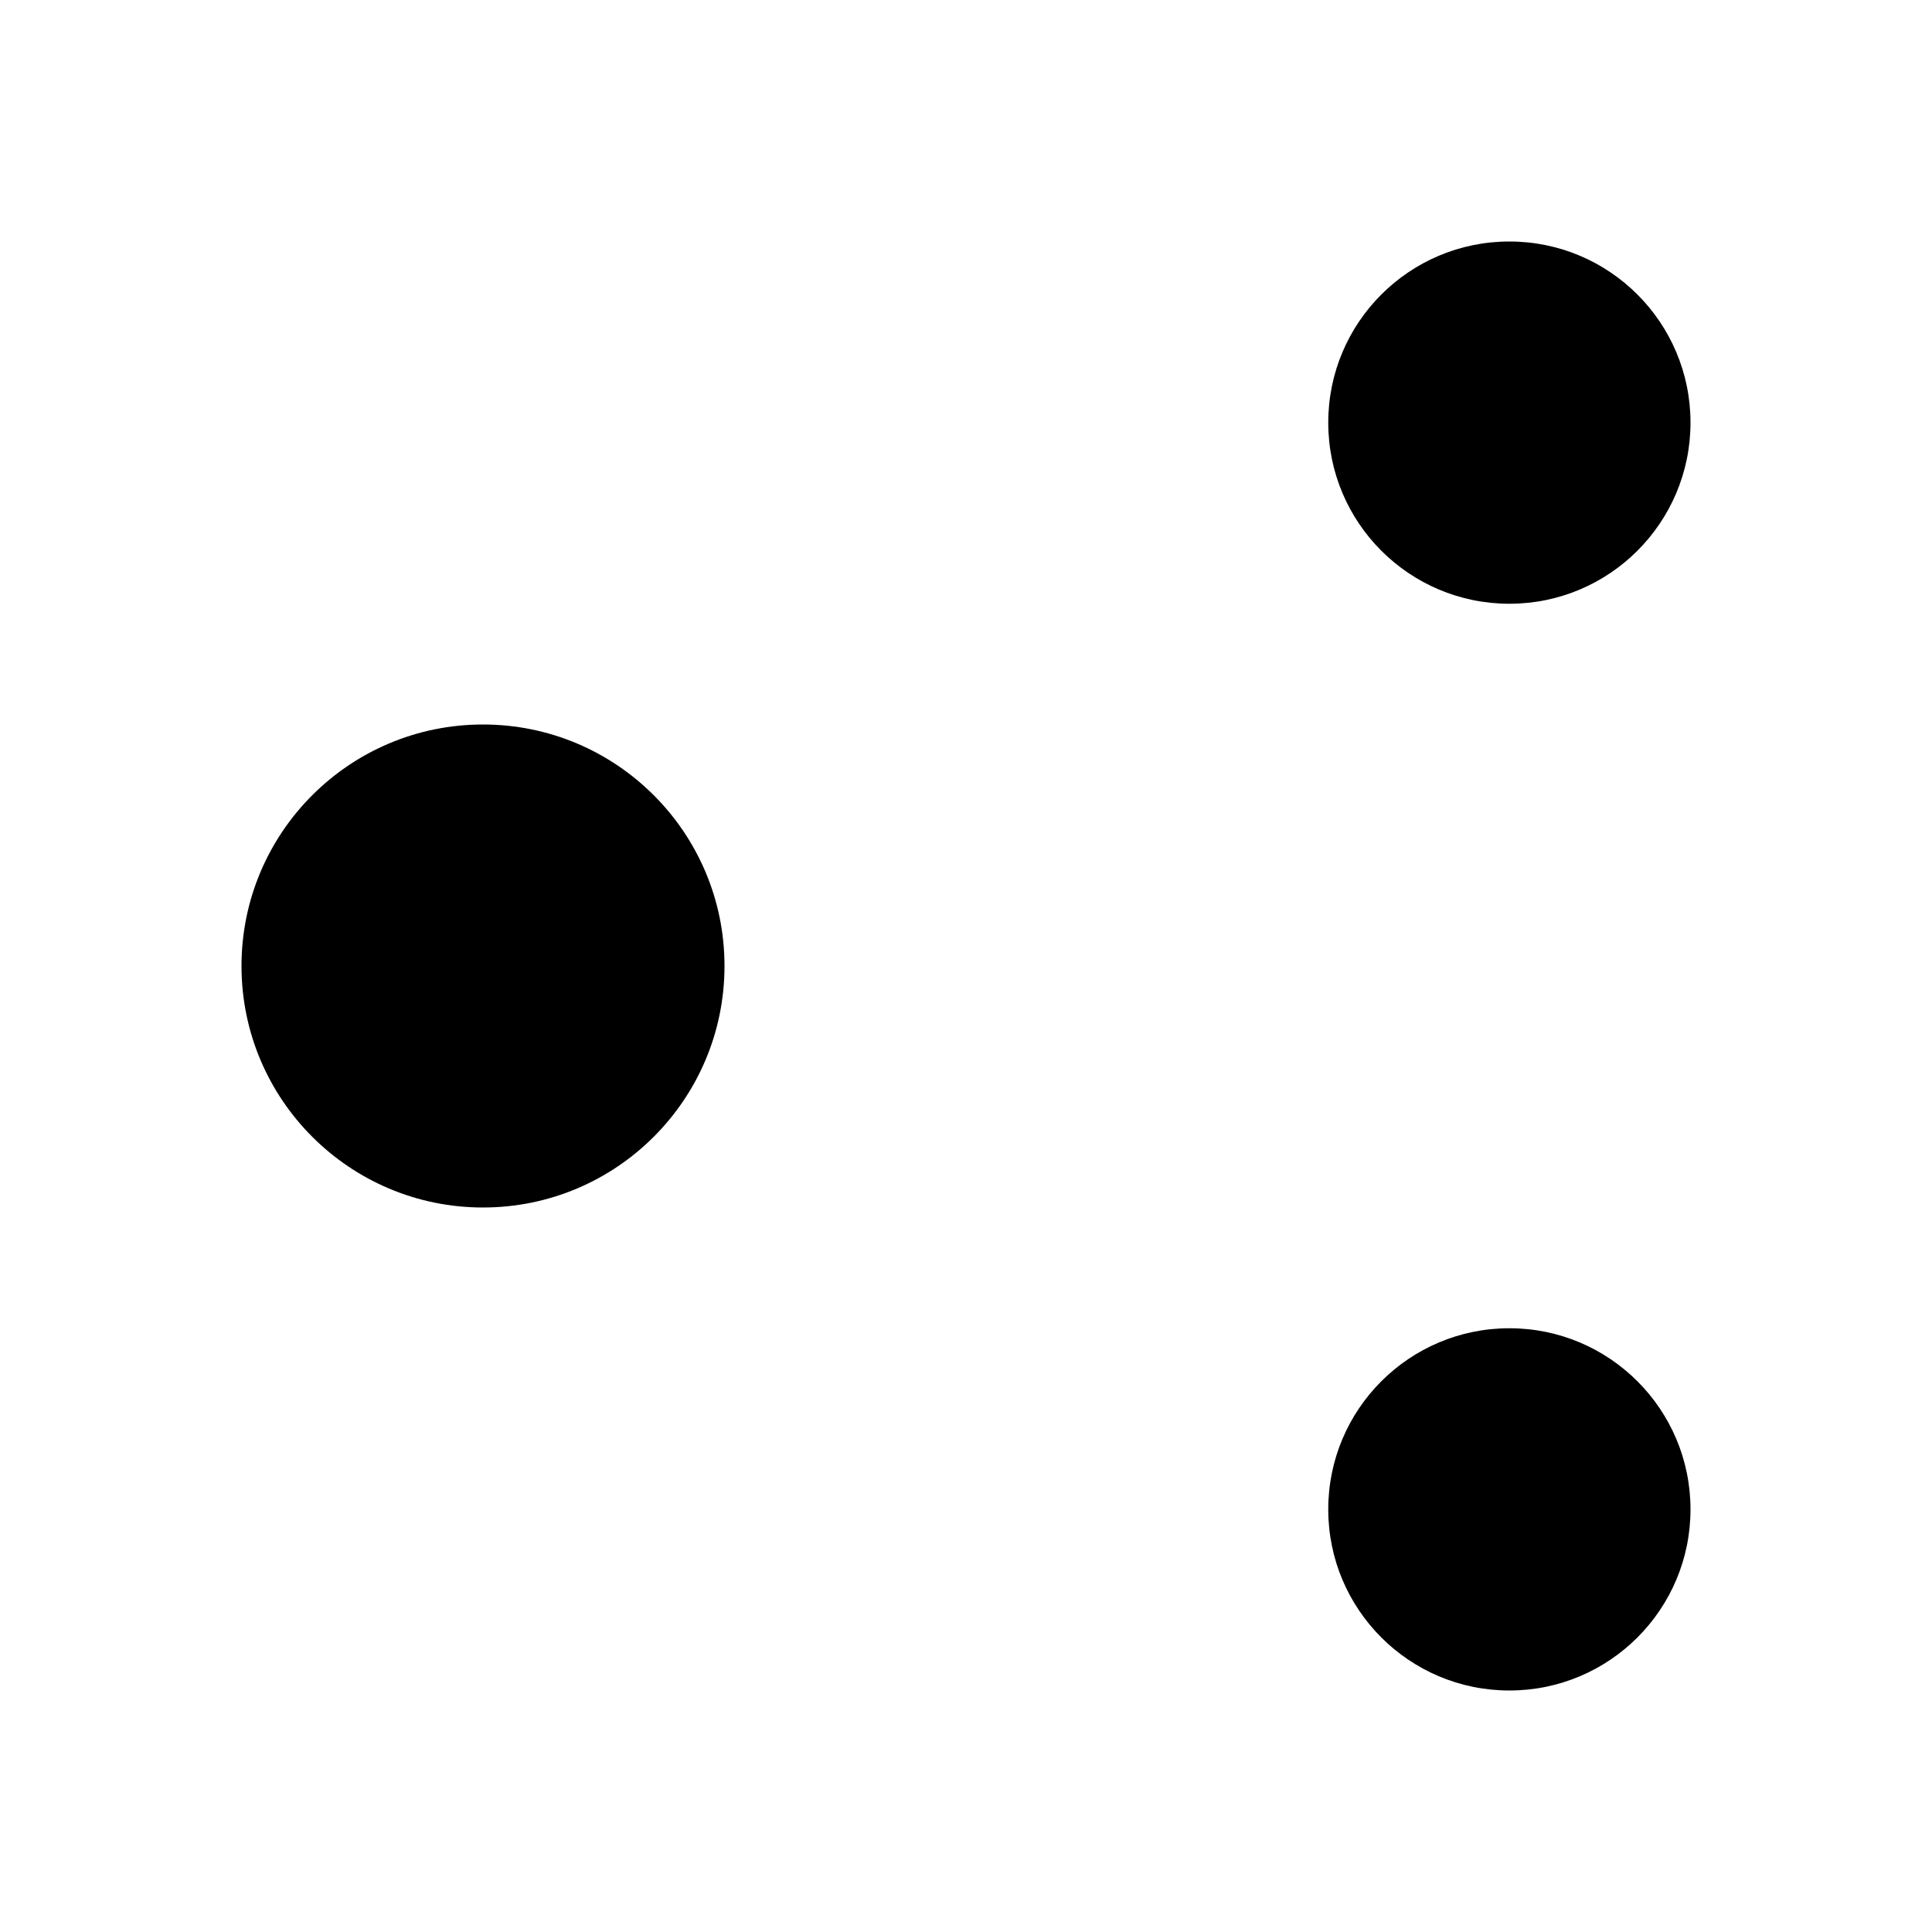
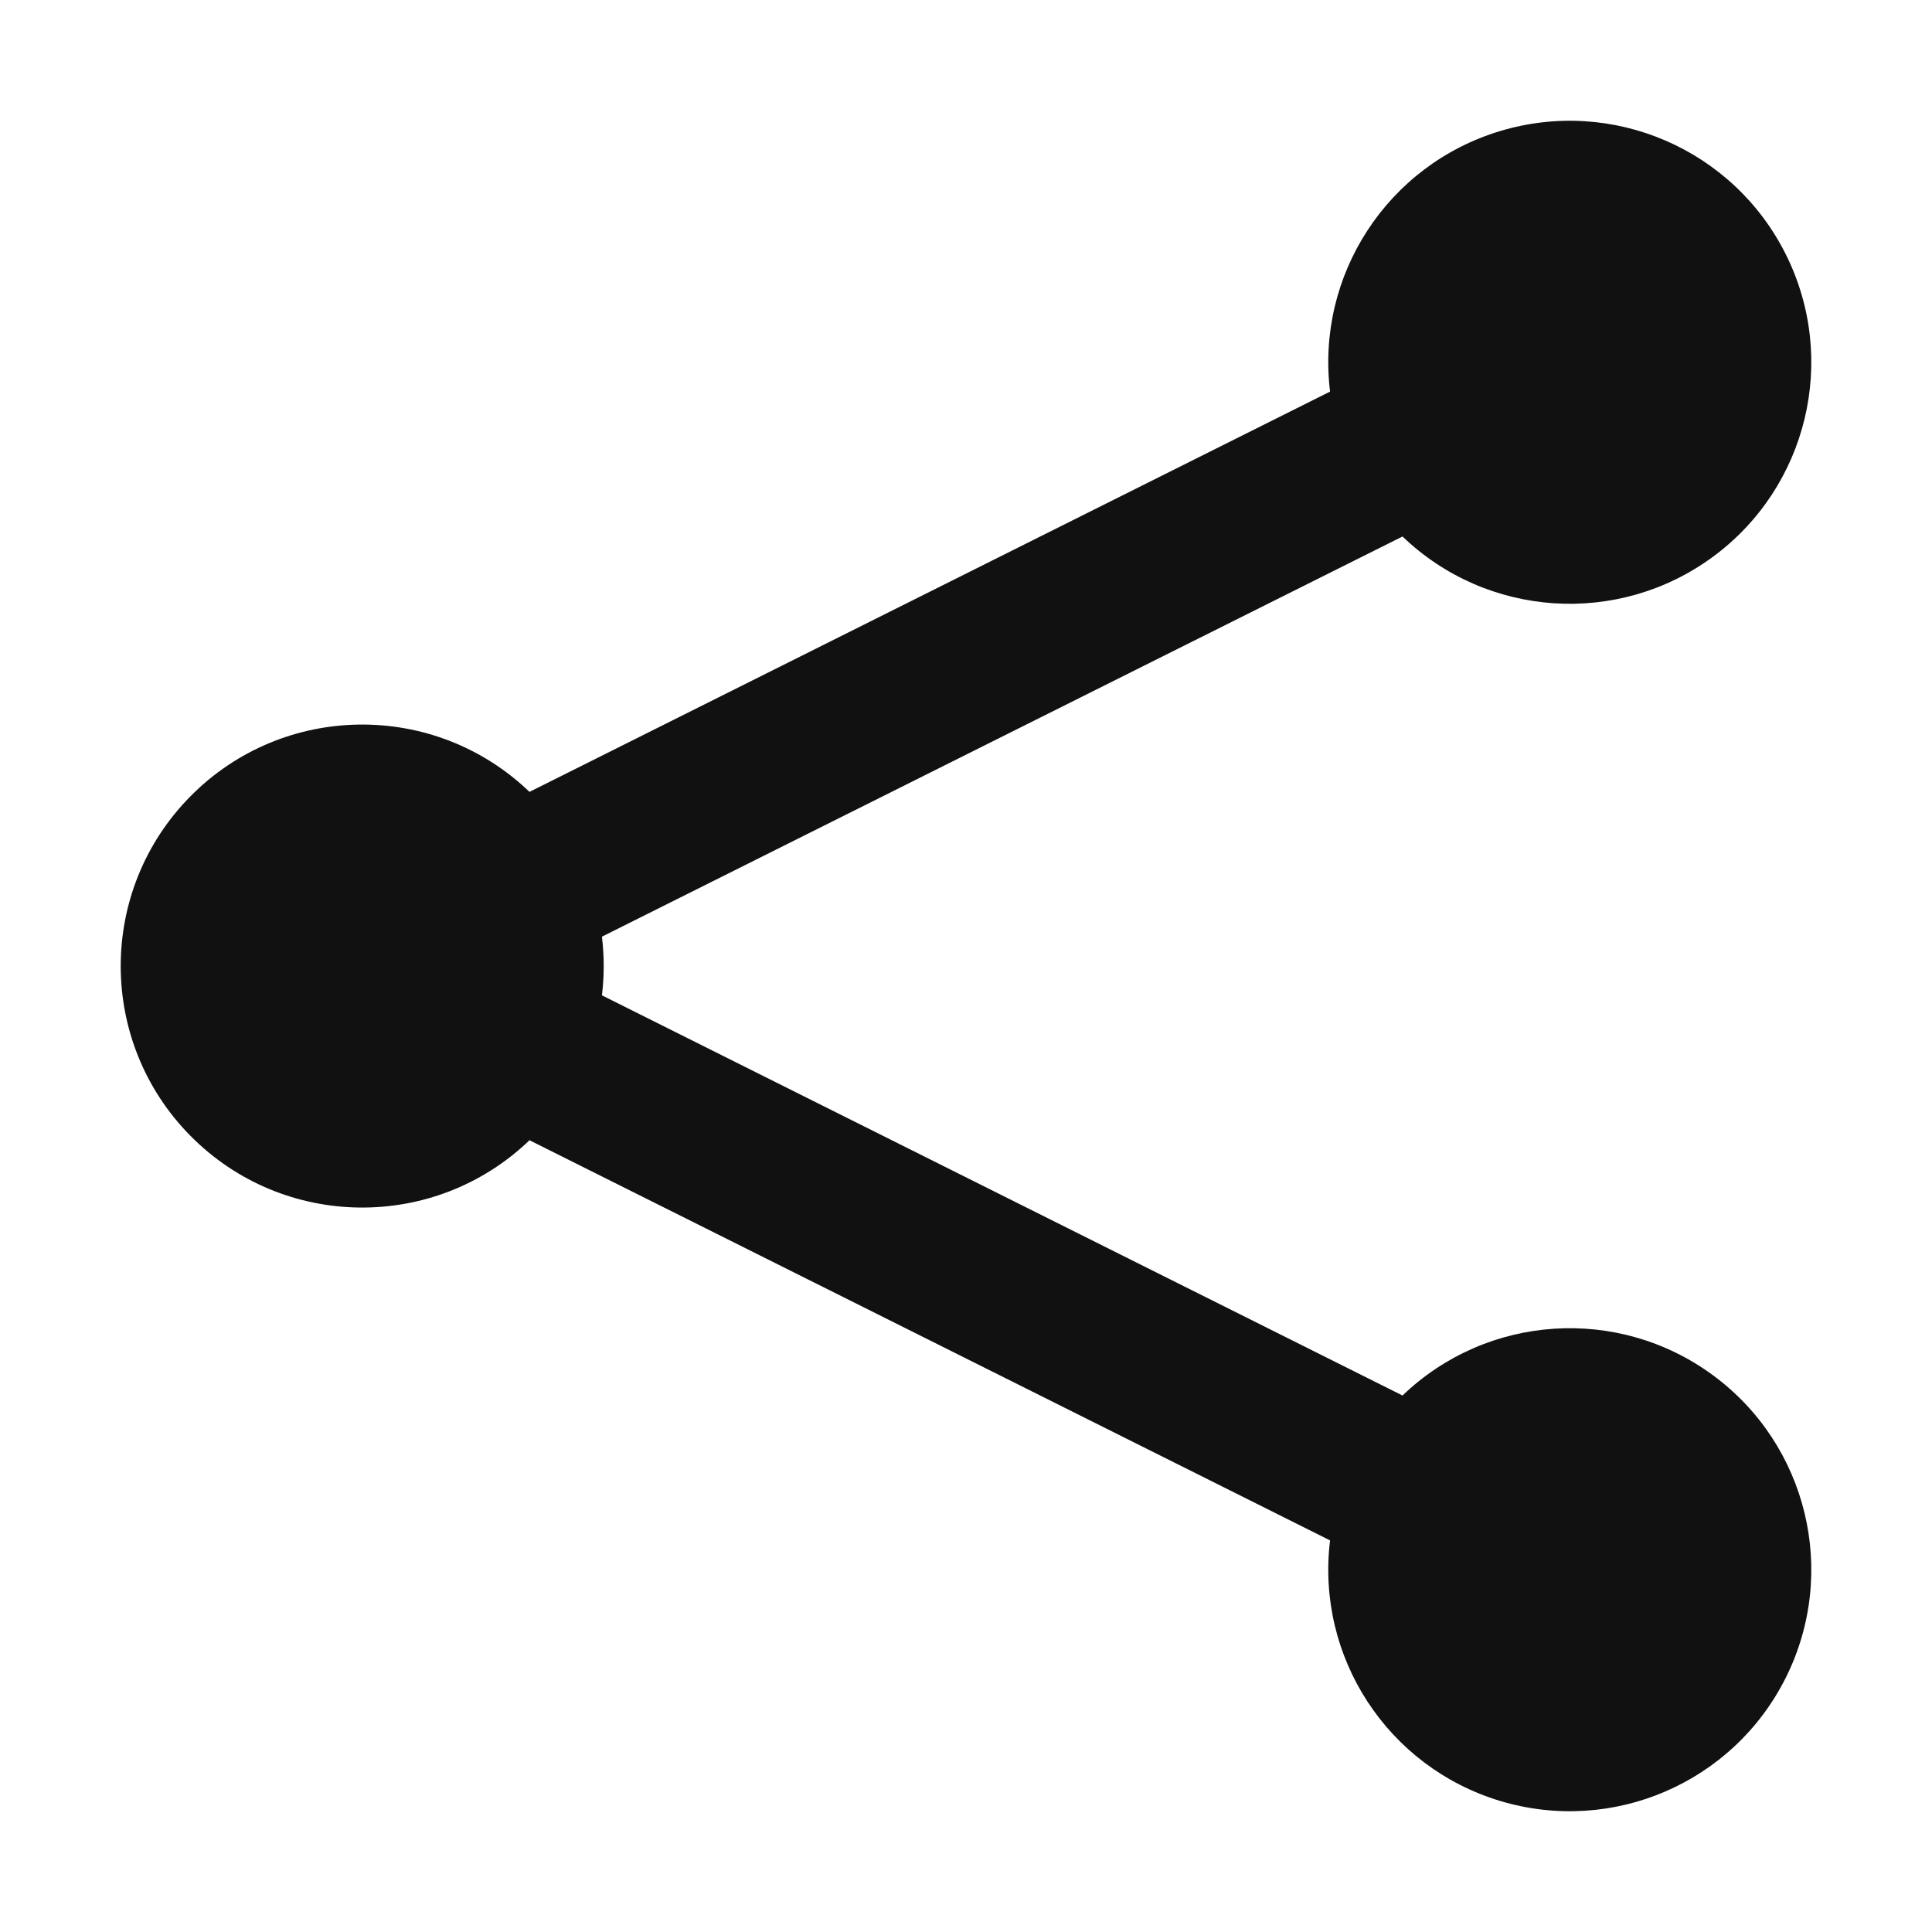
<svg xmlns="http://www.w3.org/2000/svg" aria-hidden="true" role="img" class="icon" width="16" height="16" viewBox="0 0 16 16">
-   <g fill-rule="evenodd">
-     <circle cx="4" cy="8" r="2" />
-     <circle cx="12.5" cy="3.5" r="1.5" />
-     <circle cx="12.5" cy="12.5" r="1.5" />
-     <path d="M6 7l5-3M6 9l5 3" />
-   </g>
+   <path fill="#111" fill-rule="evenodd" d="M4.385 9.443a2 2 0 110-2.885l6.63-3.315a2 2 0 11.6 1.2l-6.63 3.314a2.02 2.02 0 010 .486l6.63 3.314a2 2 0 11-.6 1.2l-6.63-3.314z" />
</svg>
